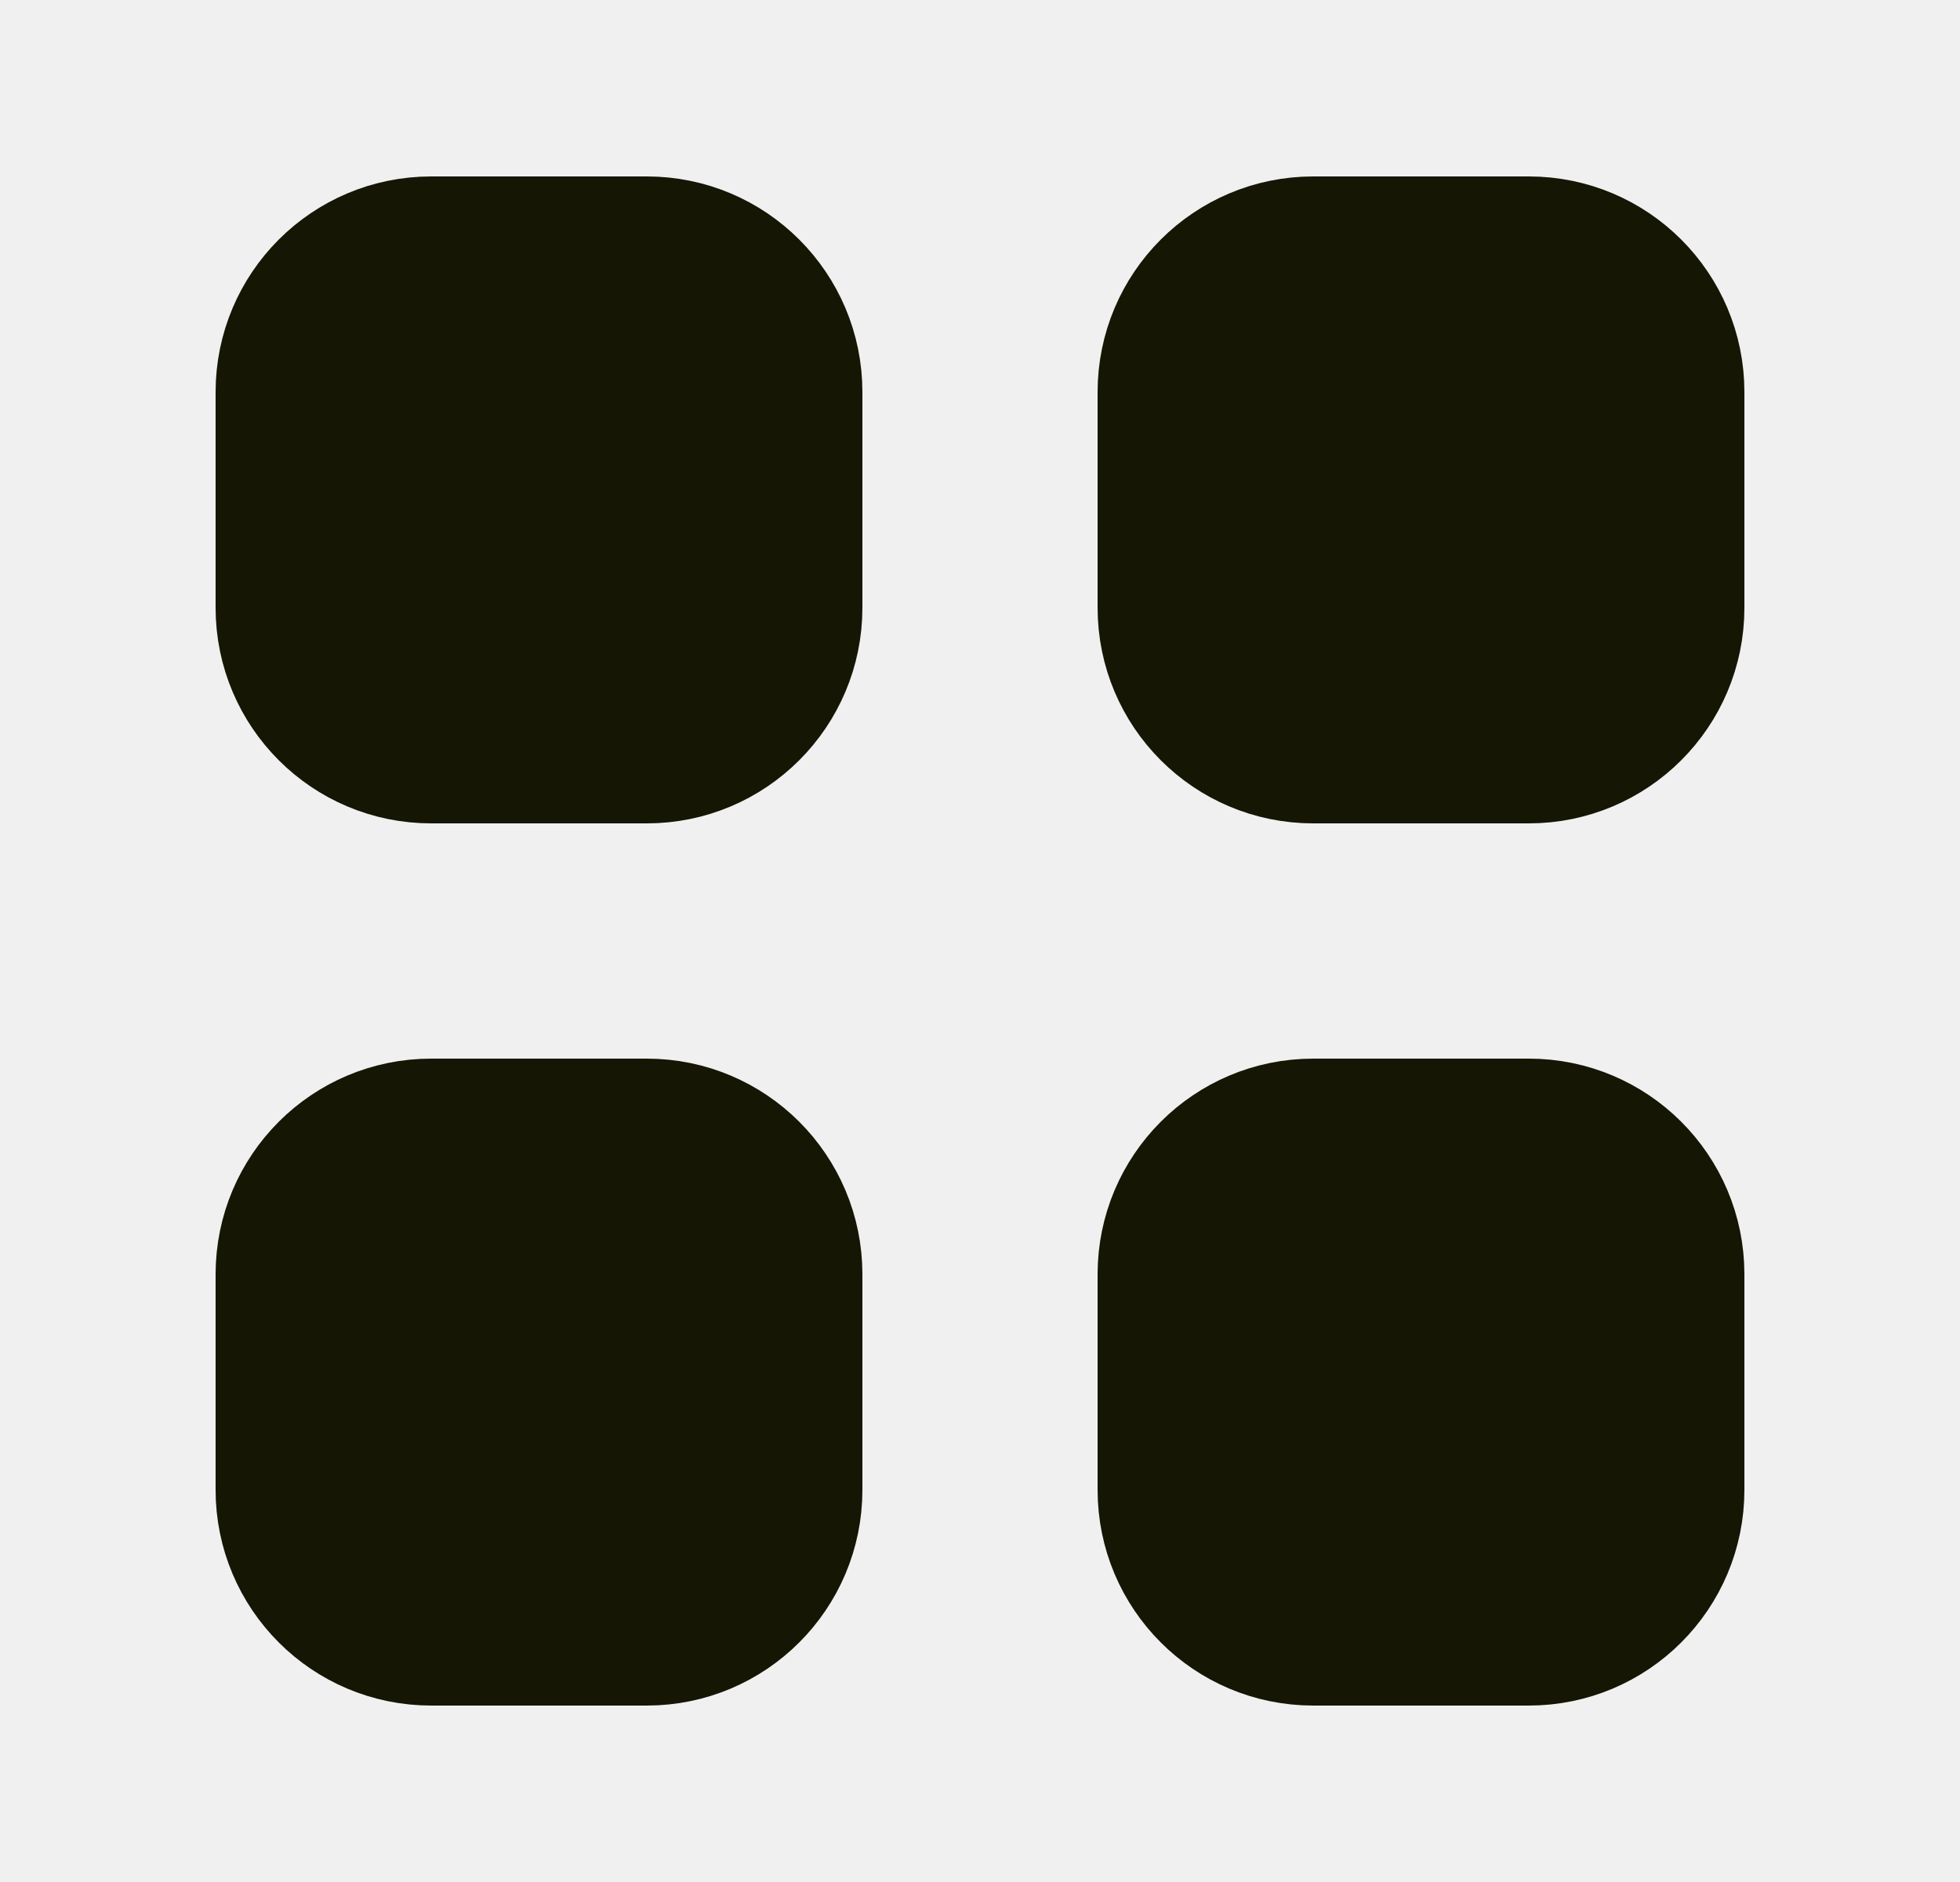
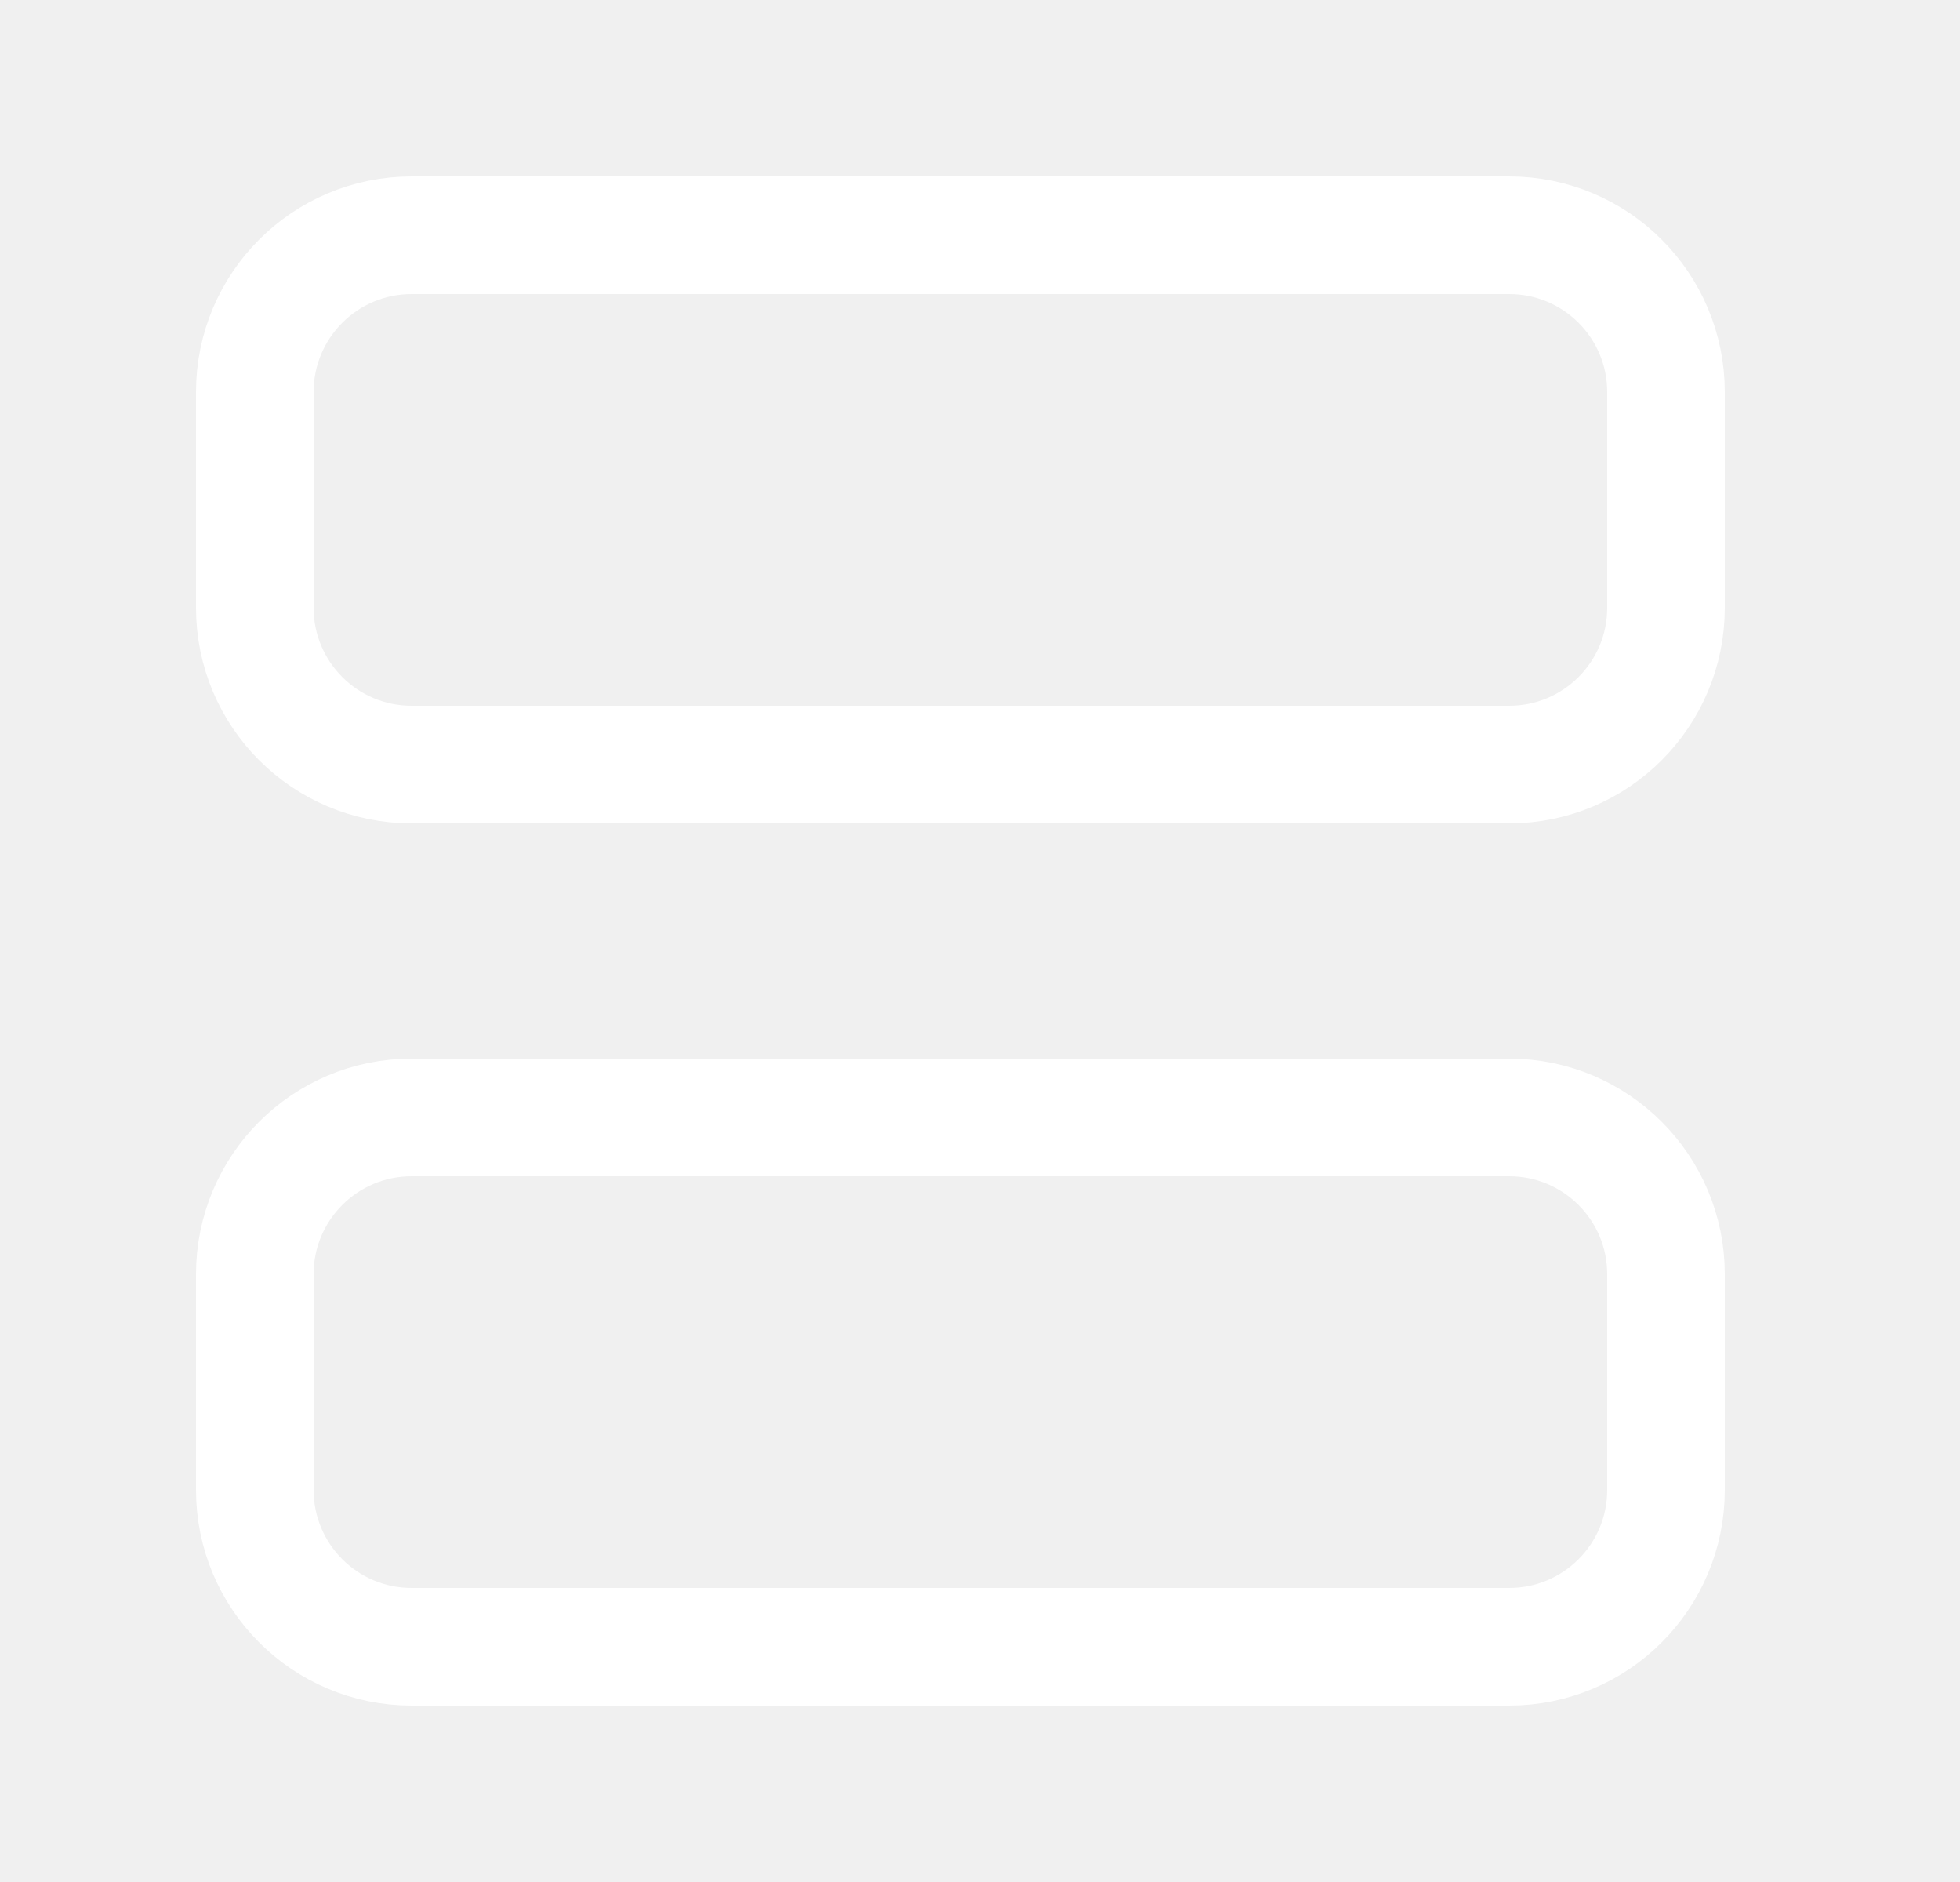
<svg xmlns="http://www.w3.org/2000/svg" width="25" height="24" viewBox="0 0 25 24" fill="none">
-   <path fill-rule="evenodd" clip-rule="evenodd" d="M8.25 9.75H5.5C4.395 9.75 3.5 8.855 3.5 7.75V5C3.5 3.895 4.395 3 5.5 3H8.25C9.355 3 10.25 3.895 10.25 5V7.75C10.25 8.855 9.355 9.75 8.25 9.75Z" fill="#151603" stroke="#151603" stroke-width="1.5" stroke-linecap="round" stroke-linejoin="round" />
-   <path fill-rule="evenodd" clip-rule="evenodd" d="M19.5 9.75H16.75C15.645 9.75 14.75 8.855 14.75 7.75V5C14.75 3.895 15.645 3 16.75 3H19.5C20.605 3 21.5 3.895 21.5 5V7.75C21.5 8.855 20.605 9.75 19.5 9.75Z" fill="#151603" stroke="#151603" stroke-width="1.5" stroke-linecap="round" stroke-linejoin="round" />
-   <path fill-rule="evenodd" clip-rule="evenodd" d="M8.25 21H5.5C4.395 21 3.5 20.105 3.5 19V16.25C3.5 15.145 4.395 14.25 5.5 14.25H8.25C9.355 14.25 10.25 15.145 10.25 16.25V19C10.25 20.105 9.355 21 8.25 21Z" fill="#151603" stroke="#151603" stroke-width="1.5" stroke-linecap="round" stroke-linejoin="round" />
-   <path fill-rule="evenodd" clip-rule="evenodd" d="M19.5 21H16.75C15.645 21 14.75 20.105 14.75 19V16.25C14.75 15.145 15.645 14.25 16.75 14.25H19.5C20.605 14.25 21.5 15.145 21.5 16.25V19C21.5 20.105 20.605 21 19.5 21Z" fill="#151603" stroke="#151603" stroke-width="1.5" stroke-linecap="round" stroke-linejoin="round" />
+   <path fill-rule="evenodd" clip-rule="evenodd" d="M21.25 5V7.75C21.25 8.855 20.355 9.75 19.25 9.75H5.25C4.145 9.75 3.25 8.855 3.25 7.75V5C3.25 3.895 4.145 3 5.25 3H19.25C20.355 3 21.25 3.895 21.25 5Z" stroke="white" stroke-width="1.5" stroke-linecap="round" stroke-linejoin="round" />
+   <path fill-rule="evenodd" clip-rule="evenodd" d="M21.25 16.25V19C21.25 20.105 20.355 21 19.25 21H5.25C4.145 21 3.25 20.105 3.25 19V16.25C3.25 15.145 4.145 14.25 5.25 14.25H19.25C20.355 14.25 21.25 15.145 21.25 16.25Z" stroke="white" stroke-width="1.5" stroke-linecap="round" stroke-linejoin="round" />
</svg>
